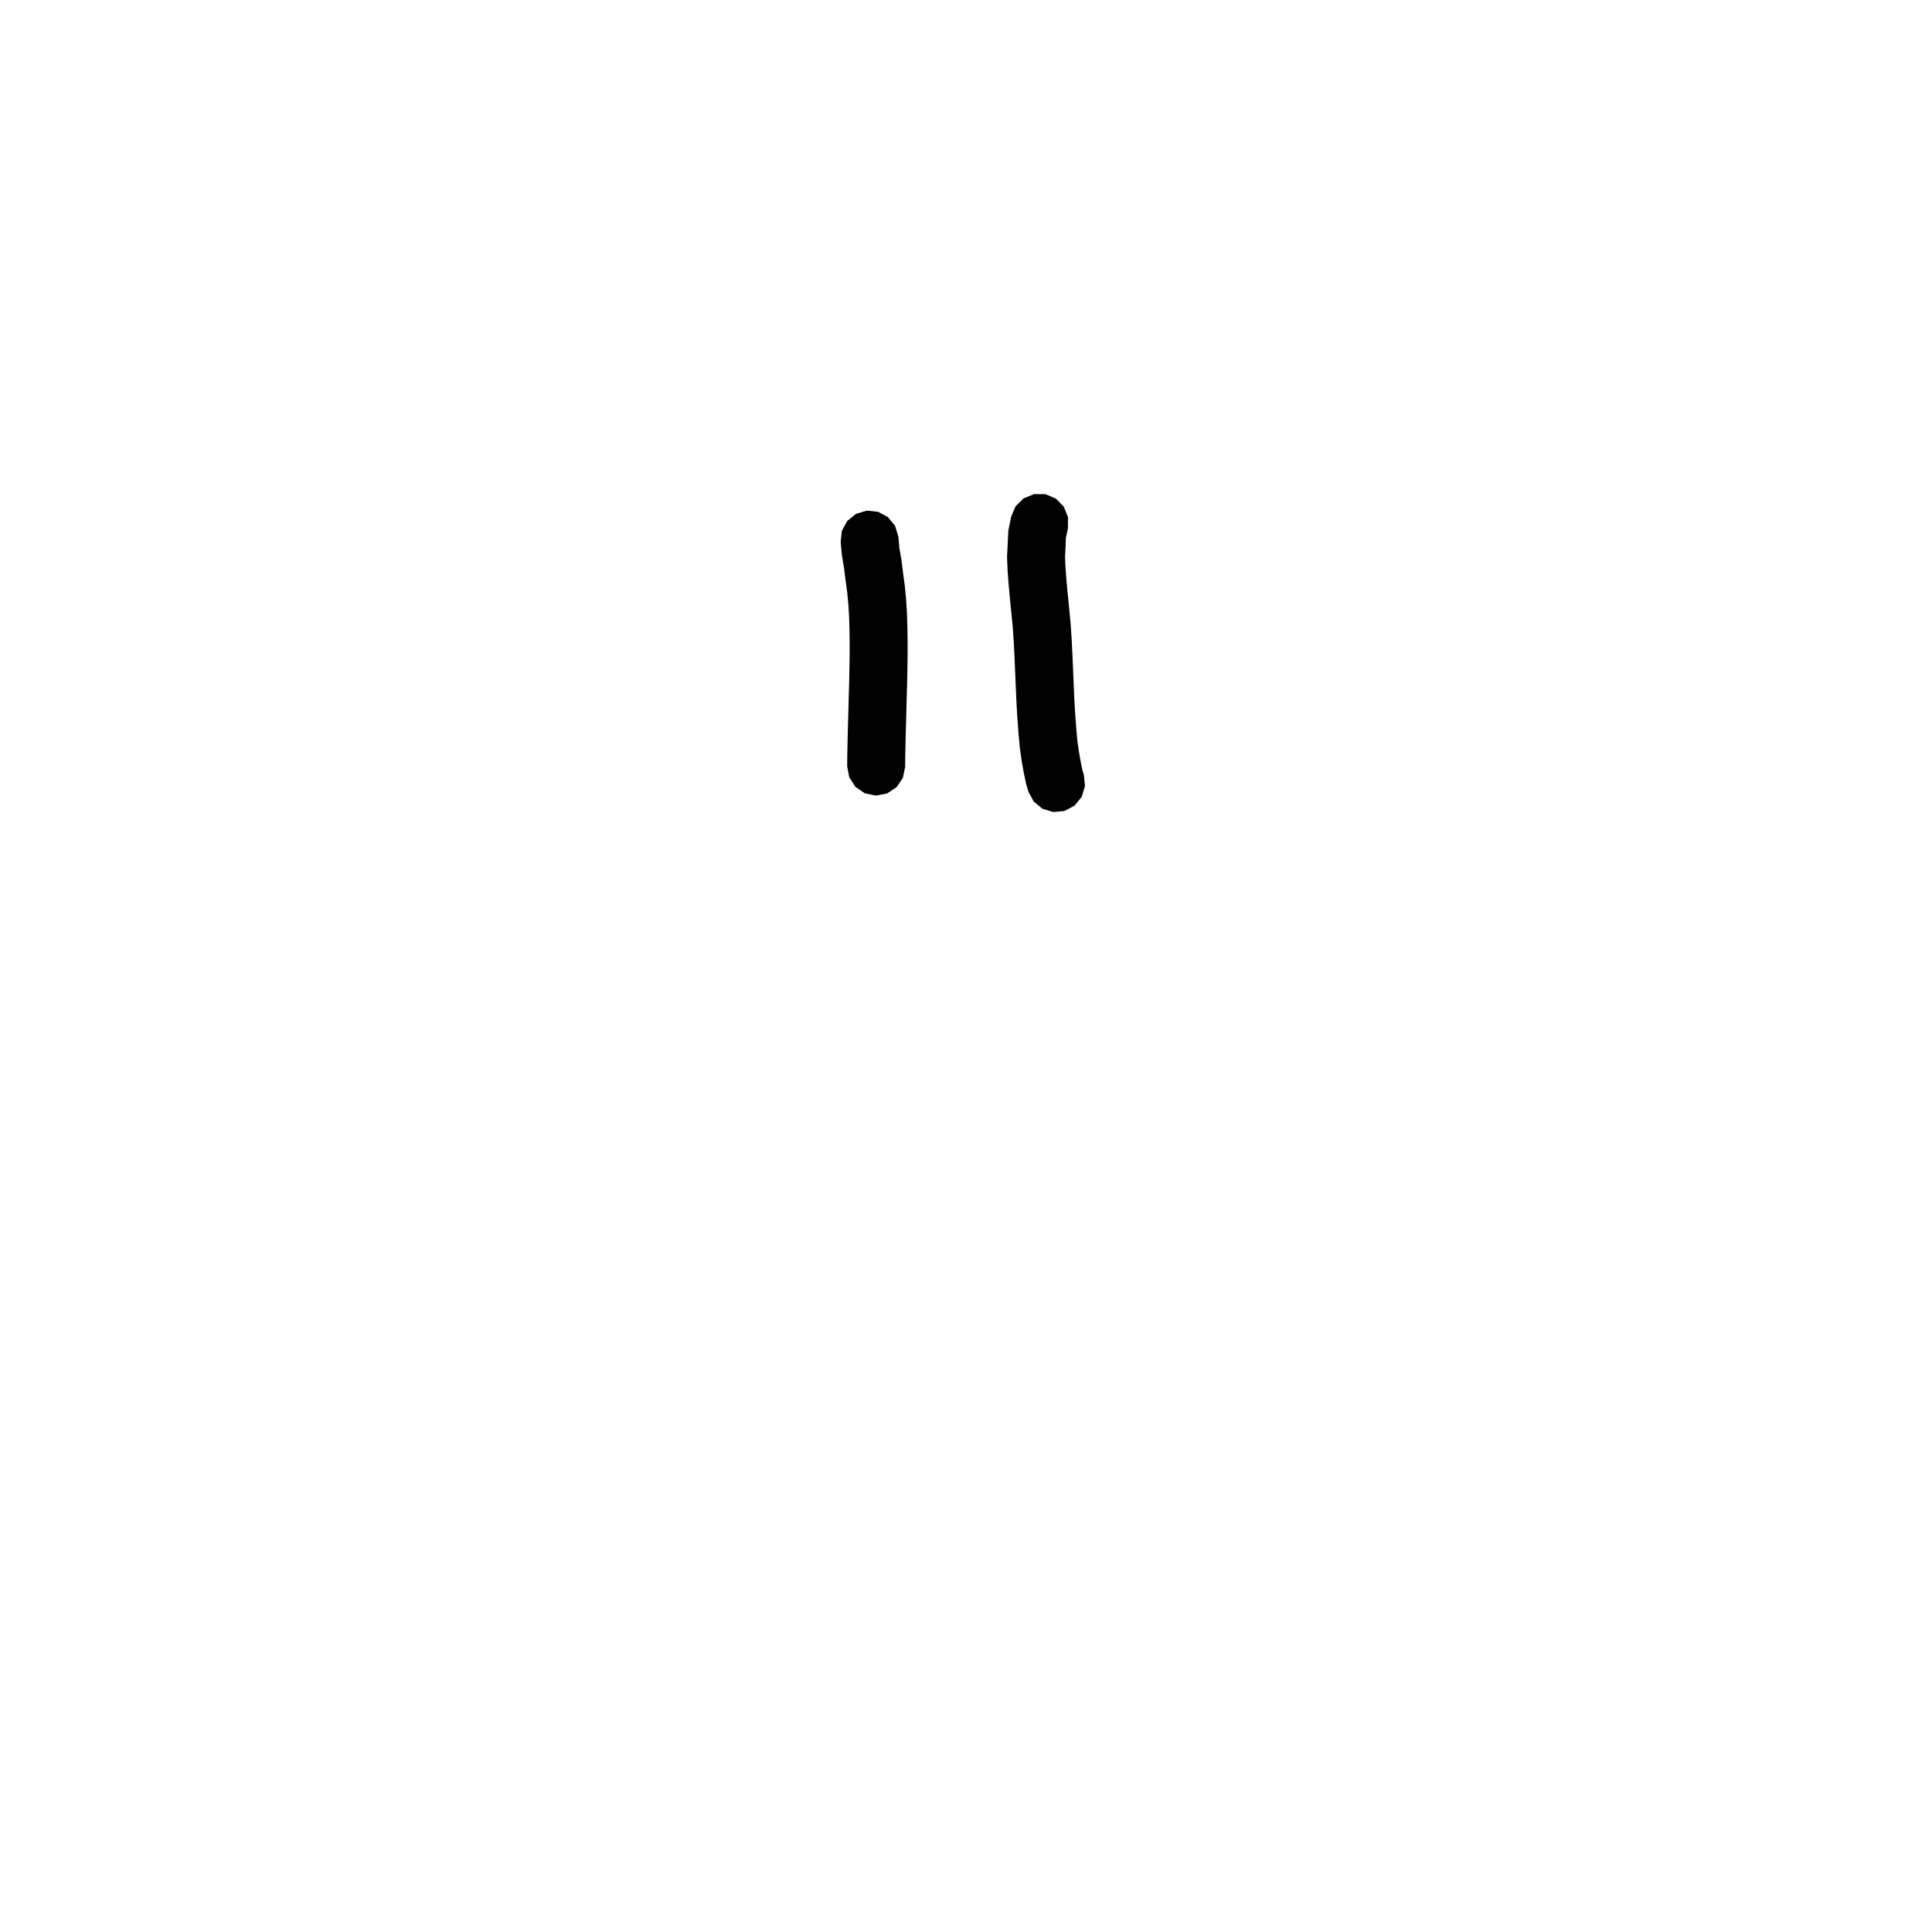
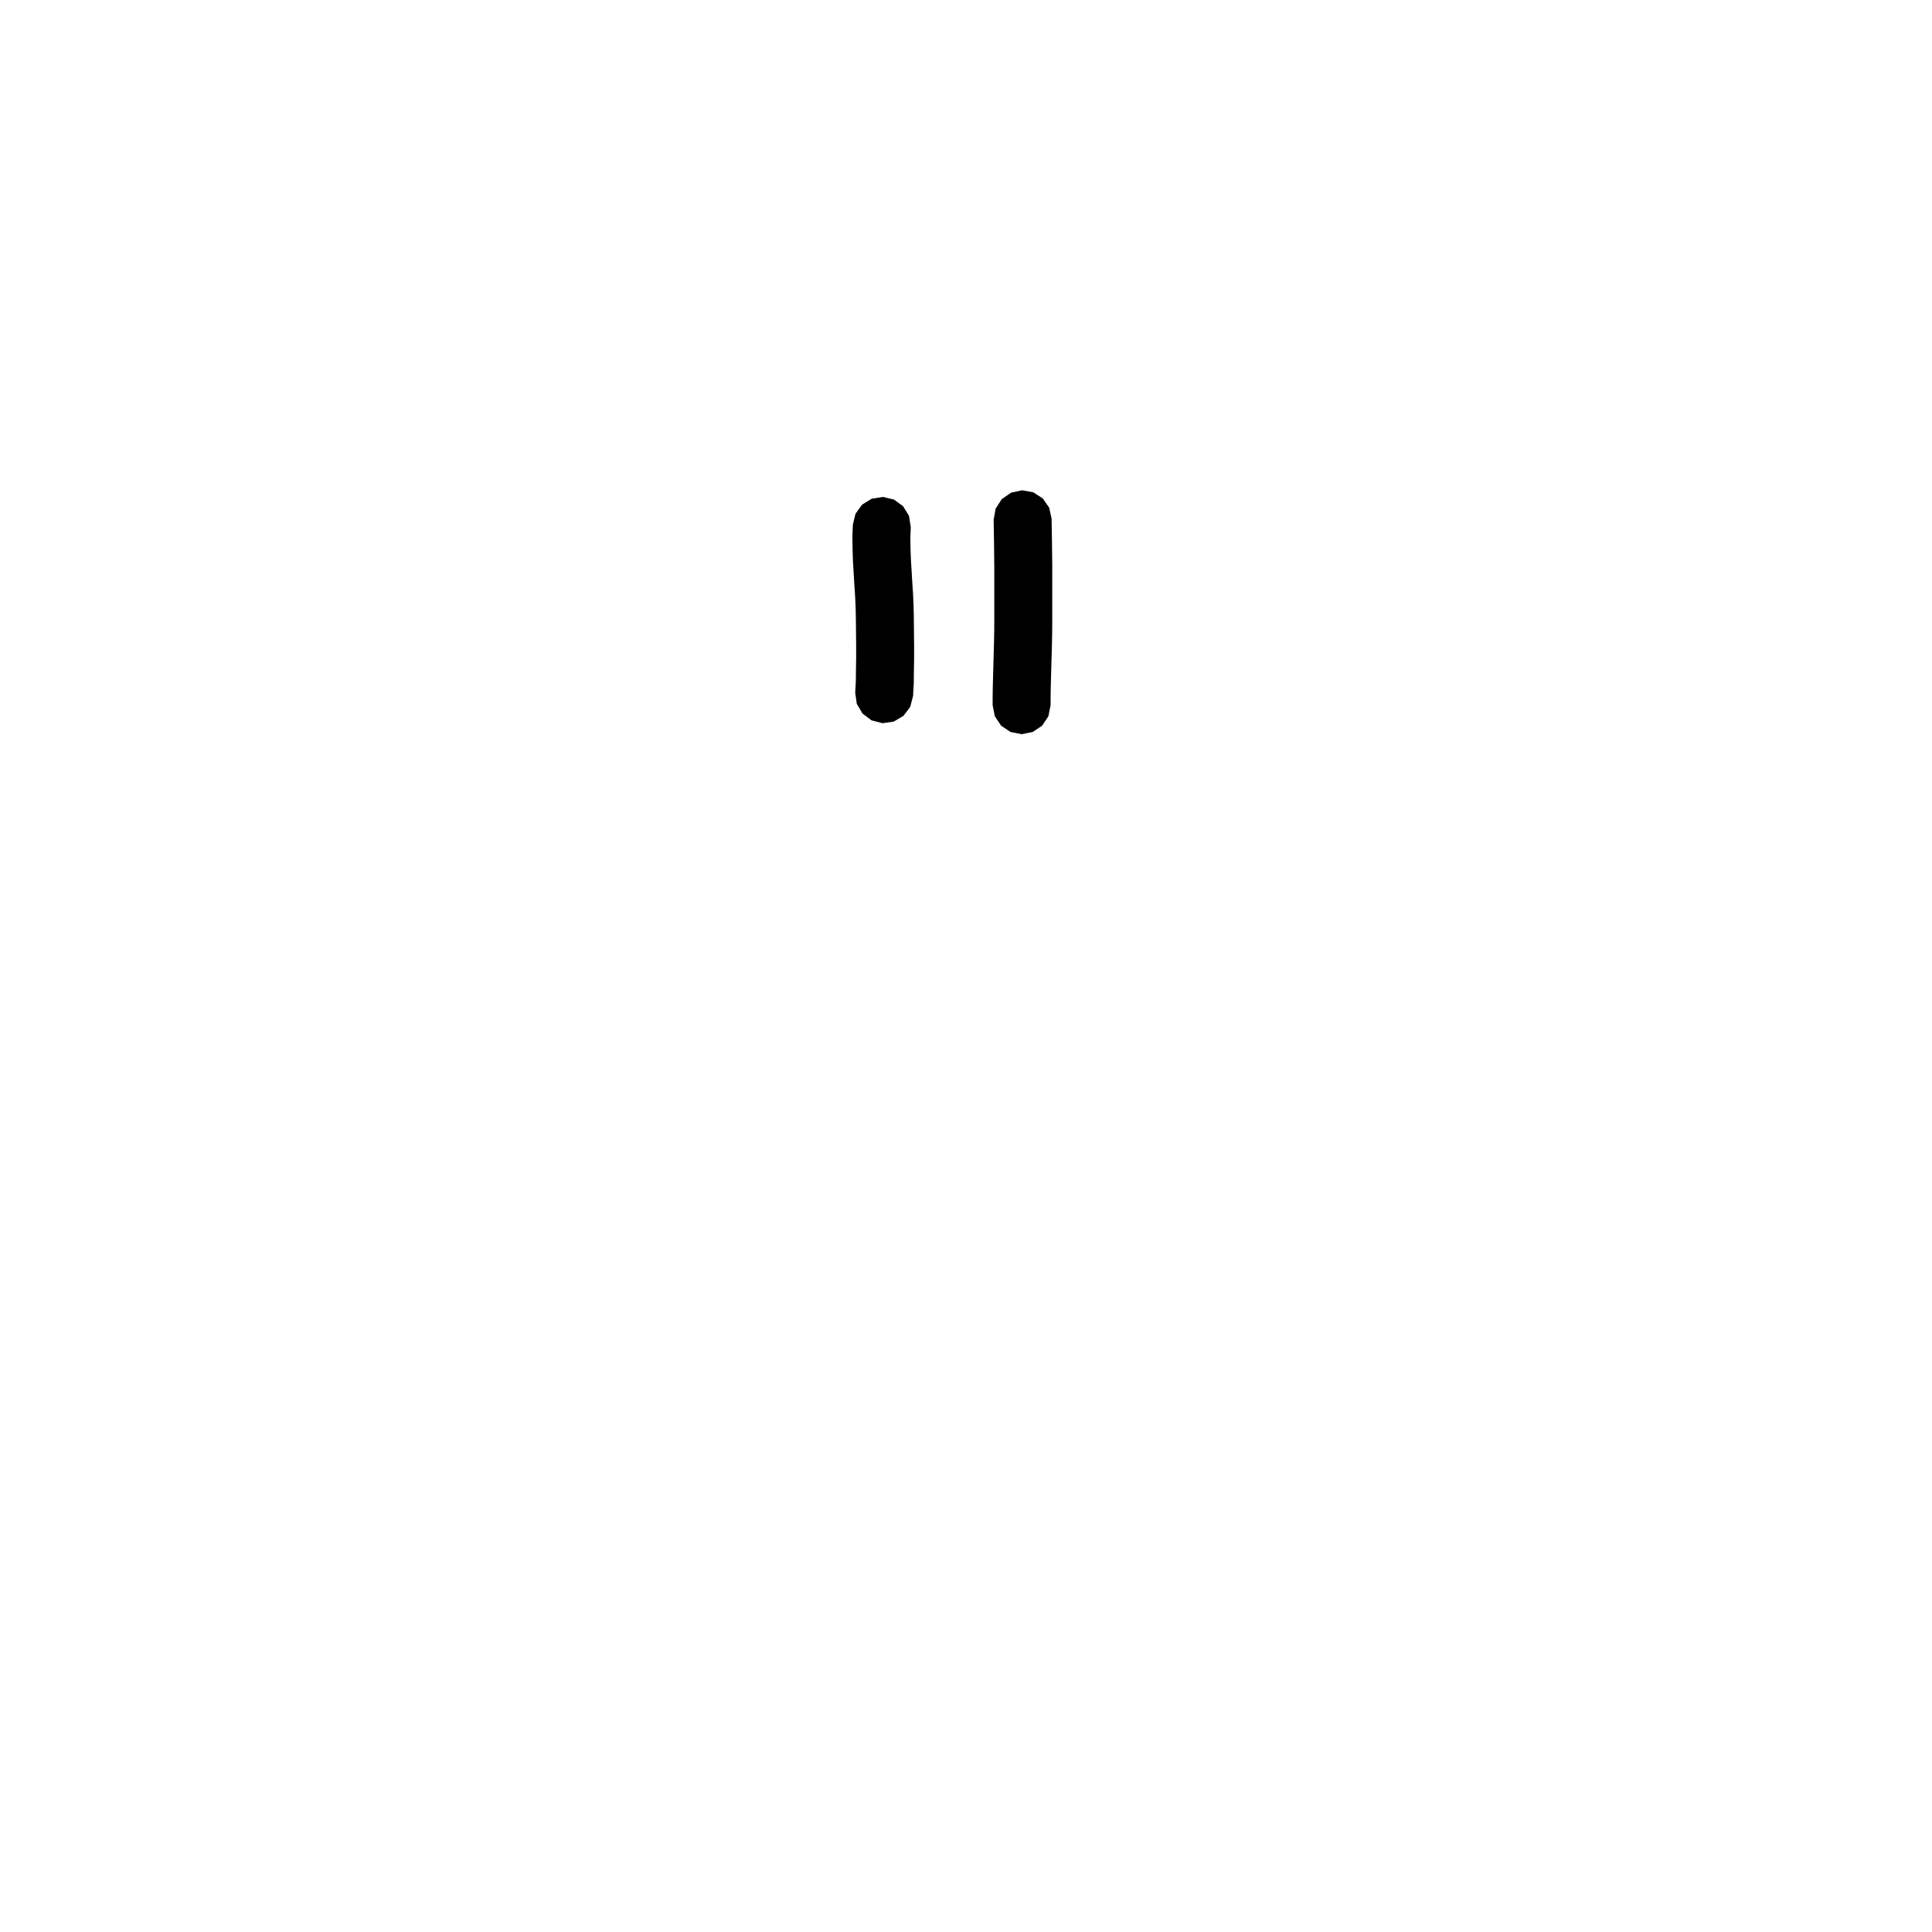
<svg xmlns="http://www.w3.org/2000/svg" viewBox="0 0 300 300" width="300" height="300">
-   <path d="M 130.538 84.183 L 130.729 86.229 L 131.061 88.209 L 131.299 90.119 L 131.559 92.023 L 131.729 93.805 L 131.843 95.671 L 131.902 97.63 L 131.932 99.594 L 131.932 101.652 L 131.901 103.764 L 131.861 105.854 L 131.799 107.913 L 131.748 109.94 L 131.696 111.822 L 131.644 113.687 L 131.603 115.489 L 131.568 117.238 L 131.55 118.996 L 131.876 120.722 L 132.837 122.191 L 134.287 123.181 L 136.006 123.54 L 137.731 123.215 L 139.201 122.254 L 140.19 120.804 L 140.55 119.085 L 140.567 117.372 L 140.601 115.683 L 140.641 113.917 L 140.693 112.07 L 140.744 110.177 L 140.796 108.162 L 140.858 106.075 L 140.9 103.916 L 140.931 101.717 L 140.931 99.527 L 140.899 97.426 L 140.834 95.261 L 140.701 93.105 L 140.5 90.988 L 140.223 88.954 L 139.966 86.903 L 139.653 85.061 L 139.5 83.36 L 139.001 81.677 L 137.897 80.312 L 136.354 79.474 L 134.608 79.29 L 132.924 79.789 L 131.559 80.894 L 130.721 82.436 Z" fill="black" fill-rule="nonzero" />
-   <path d="M 157.013 80.227 L 156.577 82.395 L 156.471 84.496 L 156.373 86.492 L 156.463 88.66 L 156.615 90.671 L 156.806 92.8 L 157.034 95.064 L 157.255 97.323 L 157.412 99.612 L 157.533 101.986 L 157.635 104.412 L 157.738 106.837 L 157.843 109.282 L 157.992 111.693 L 158.162 113.975 L 158.363 116.173 L 158.667 118.268 L 158.97 119.971 L 159.333 121.722 L 159.692 122.926 L 160.52 124.475 L 161.877 125.588 L 163.557 126.097 L 165.305 125.925 L 166.853 125.097 L 167.967 123.739 L 168.476 122.059 L 168.303 120.312 L 168.077 119.591 L 167.808 118.276 L 167.554 116.844 L 167.301 115.123 L 167.131 113.237 L 166.971 111.084 L 166.831 108.813 L 166.73 106.453 L 166.627 104.031 L 166.523 101.568 L 166.396 99.075 L 166.224 96.579 L 165.99 94.176 L 165.765 91.944 L 165.584 89.927 L 165.447 88.123 L 165.373 86.517 L 165.46 84.924 L 165.505 83.531 L 165.826 82.056 L 165.84 80.3 L 165.182 78.673 L 163.951 77.421 L 162.334 76.735 L 160.579 76.721 L 158.951 77.379 L 157.699 78.61 Z" fill="black" fill-rule="nonzero" />
+   <path d="M 132.43 81.49 L 132.358 83.43 L 132.387 85.393 L 132.452 87.248 L 132.558 88.991 L 132.662 90.777 L 132.784 92.615 L 132.862 94.337 L 132.901 96.208 L 132.922 98.268 L 132.942 100.215 L 132.942 102.105 L 132.912 104.029 L 132.893 105.814 L 132.795 107.551 L 133.04 109.289 L 133.933 110.802 L 135.336 111.857 L 137.036 112.296 L 138.774 112.05 L 140.287 111.158 L 141.342 109.755 L 141.781 108.054 L 141.888 106.113 L 141.911 104.151 L 141.942 102.177 L 141.942 100.168 L 141.921 98.176 L 141.9 96.07 L 141.857 94.042 L 141.77 92.113 L 141.645 90.218 L 141.542 88.457 L 141.442 86.817 L 141.384 85.166 L 141.358 83.533 L 141.424 81.83 L 141.146 80.096 L 140.226 78.6 L 138.804 77.57 L 137.096 77.163 L 135.363 77.44 L 133.867 78.36 L 132.837 79.782 Z" fill="black" fill-rule="nonzero" />
+   <path d="M 154.29 80.709 L 154.325 82.611 L 154.352 84.402 L 154.372 86.168 L 154.393 87.895 L 154.393 89.549 L 154.393 91.261 L 154.393 92.952 L 154.393 94.664 L 154.393 96.331 L 154.383 97.993 L 154.353 99.675 L 154.302 101.488 L 154.25 103.304 L 154.198 105.176 L 154.156 106.819 L 154.135 108.489 L 154.135 109.504 L 154.477 111.226 L 155.453 112.686 L 156.913 113.661 L 158.635 114.004 L 160.357 113.661 L 161.817 112.686 L 162.792 111.226 L 163.135 109.504 L 163.135 108.56 L 163.155 106.992 L 163.195 105.417 L 163.247 103.556 L 163.298 101.742 L 163.35 99.883 L 163.382 98.101 L 163.393 96.359 L 163.393 94.664 L 163.393 92.952 L 163.393 91.261 L 163.393 89.549 L 163.393 87.841 L 163.372 86.062 L 163.351 84.281 L 163.323 82.461 L 163.289 80.547 L 162.915 78.832 L 161.914 77.39 L 160.436 76.441 L 158.708 76.129 L 156.993 76.503 L 155.551 77.504 L 154.602 78.982 Z" fill="black" fill-rule="nonzero" />
</svg>
